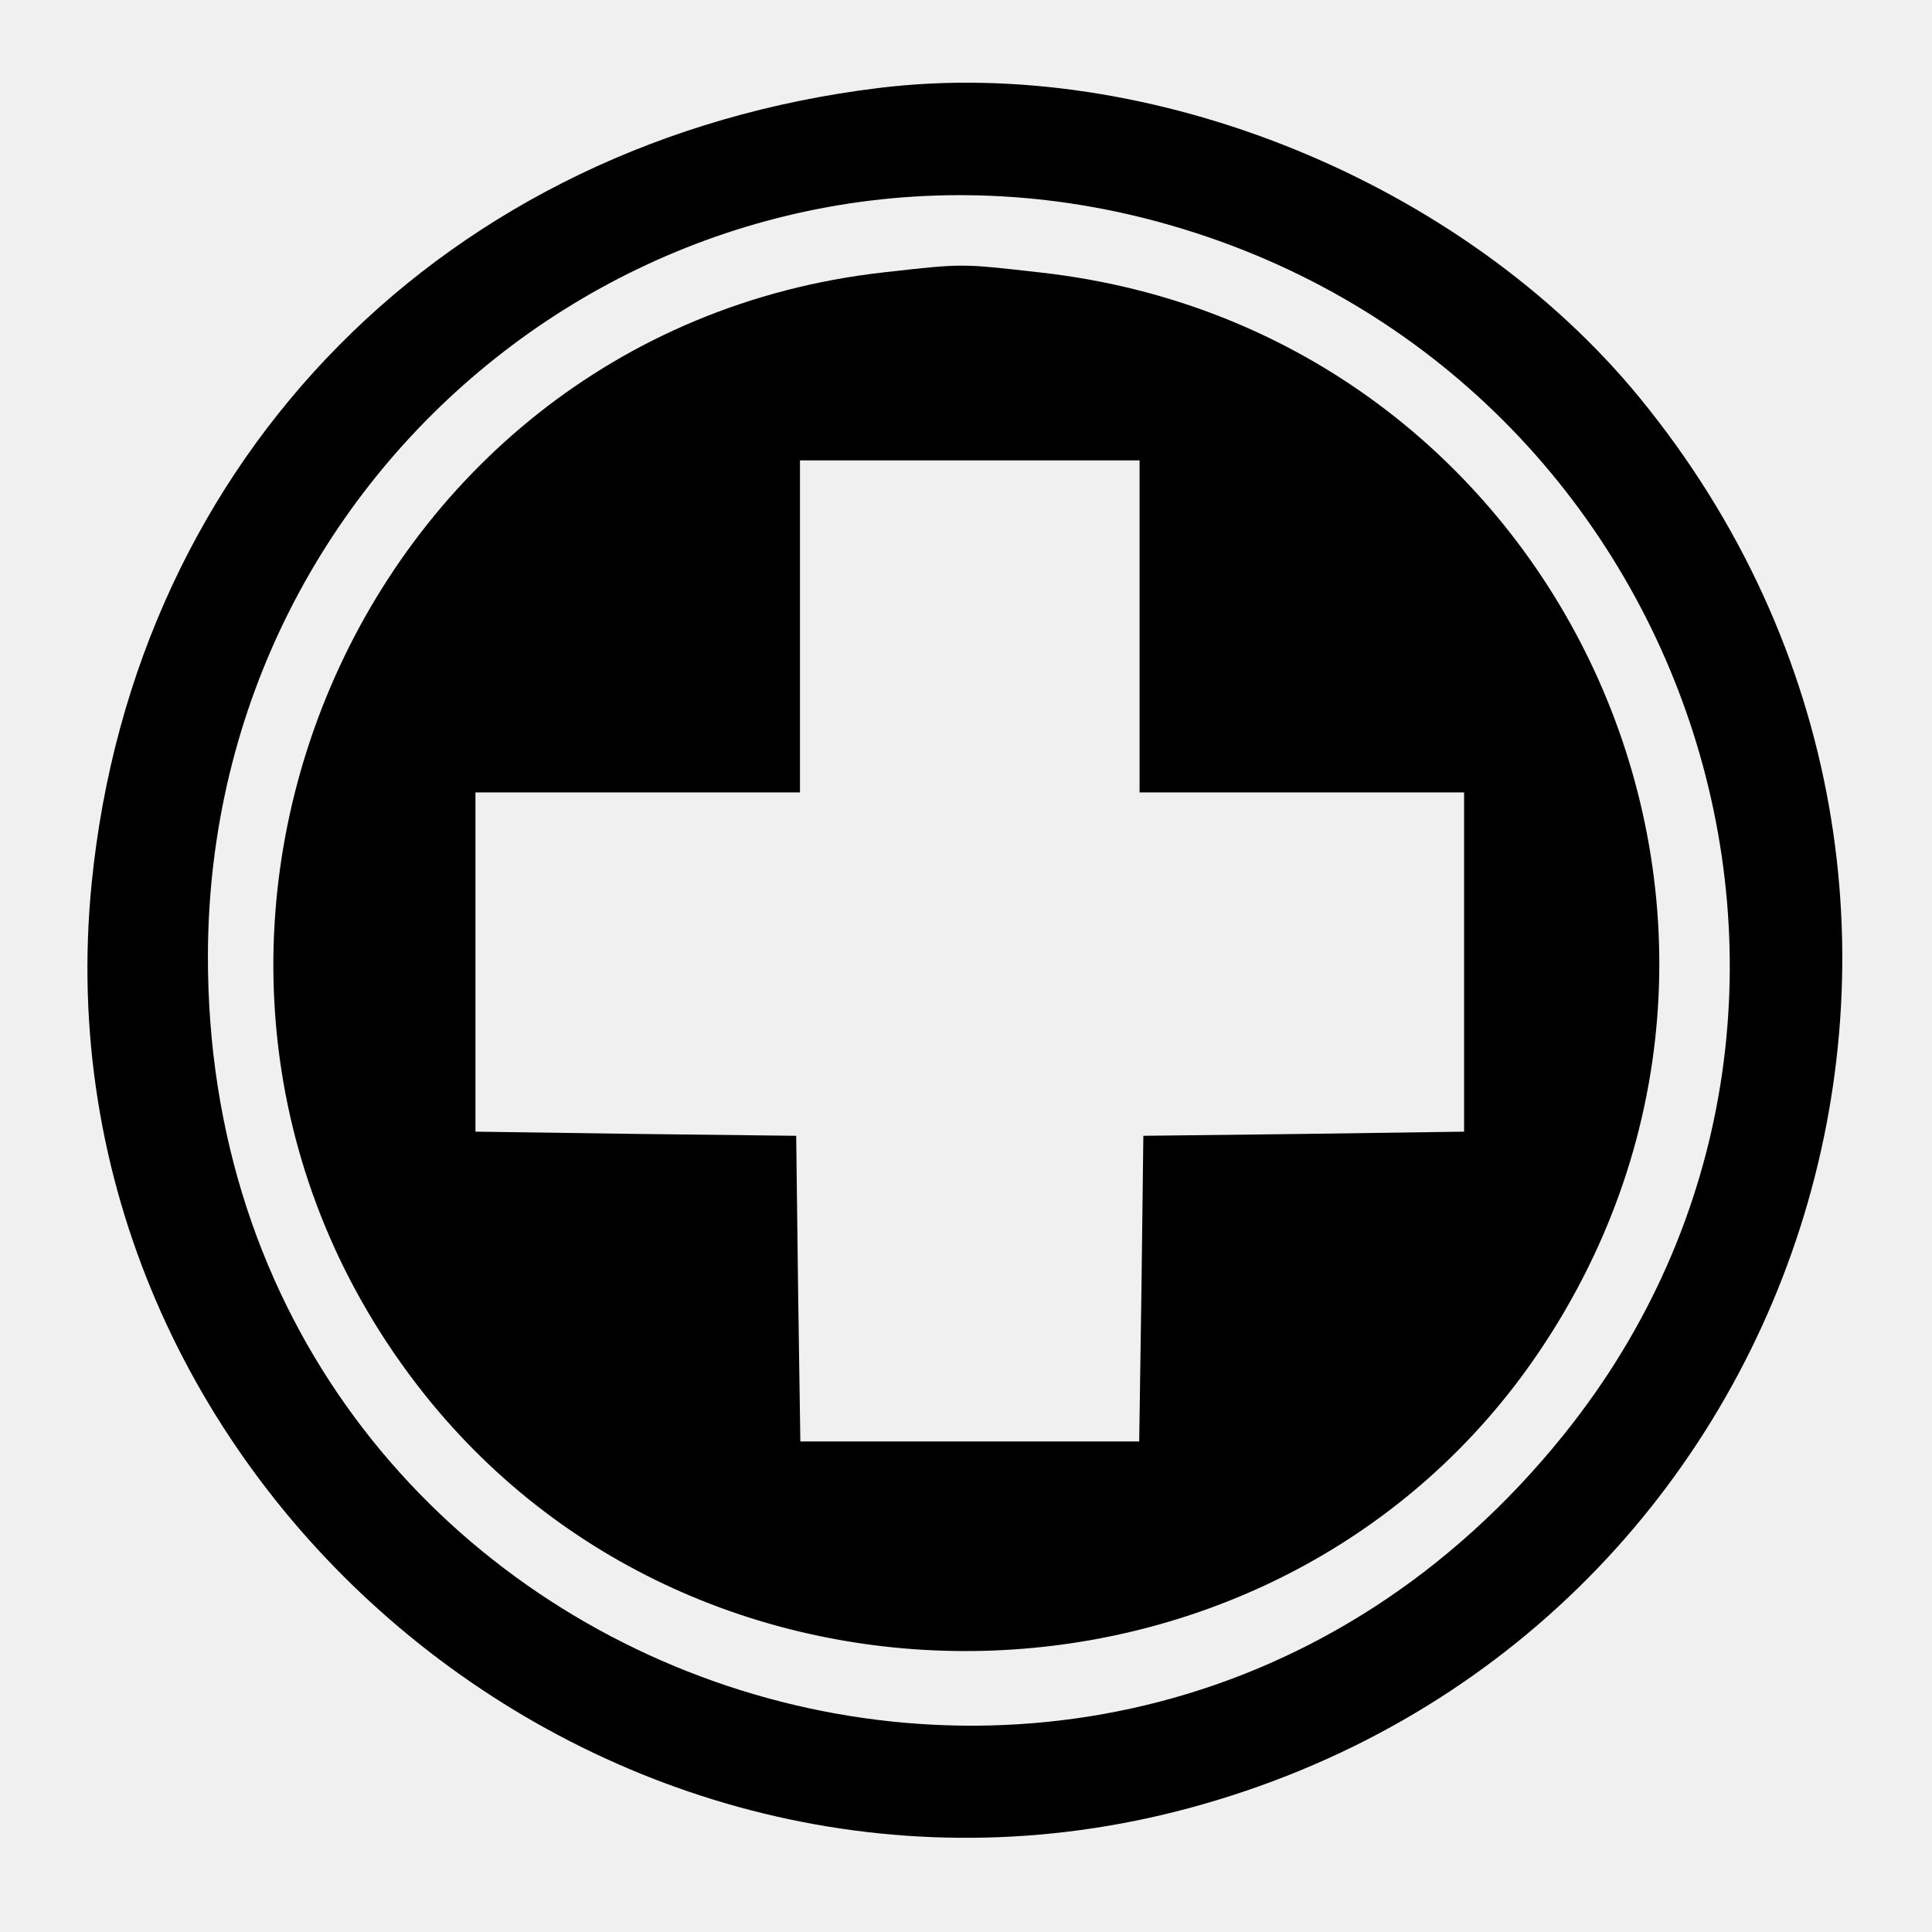
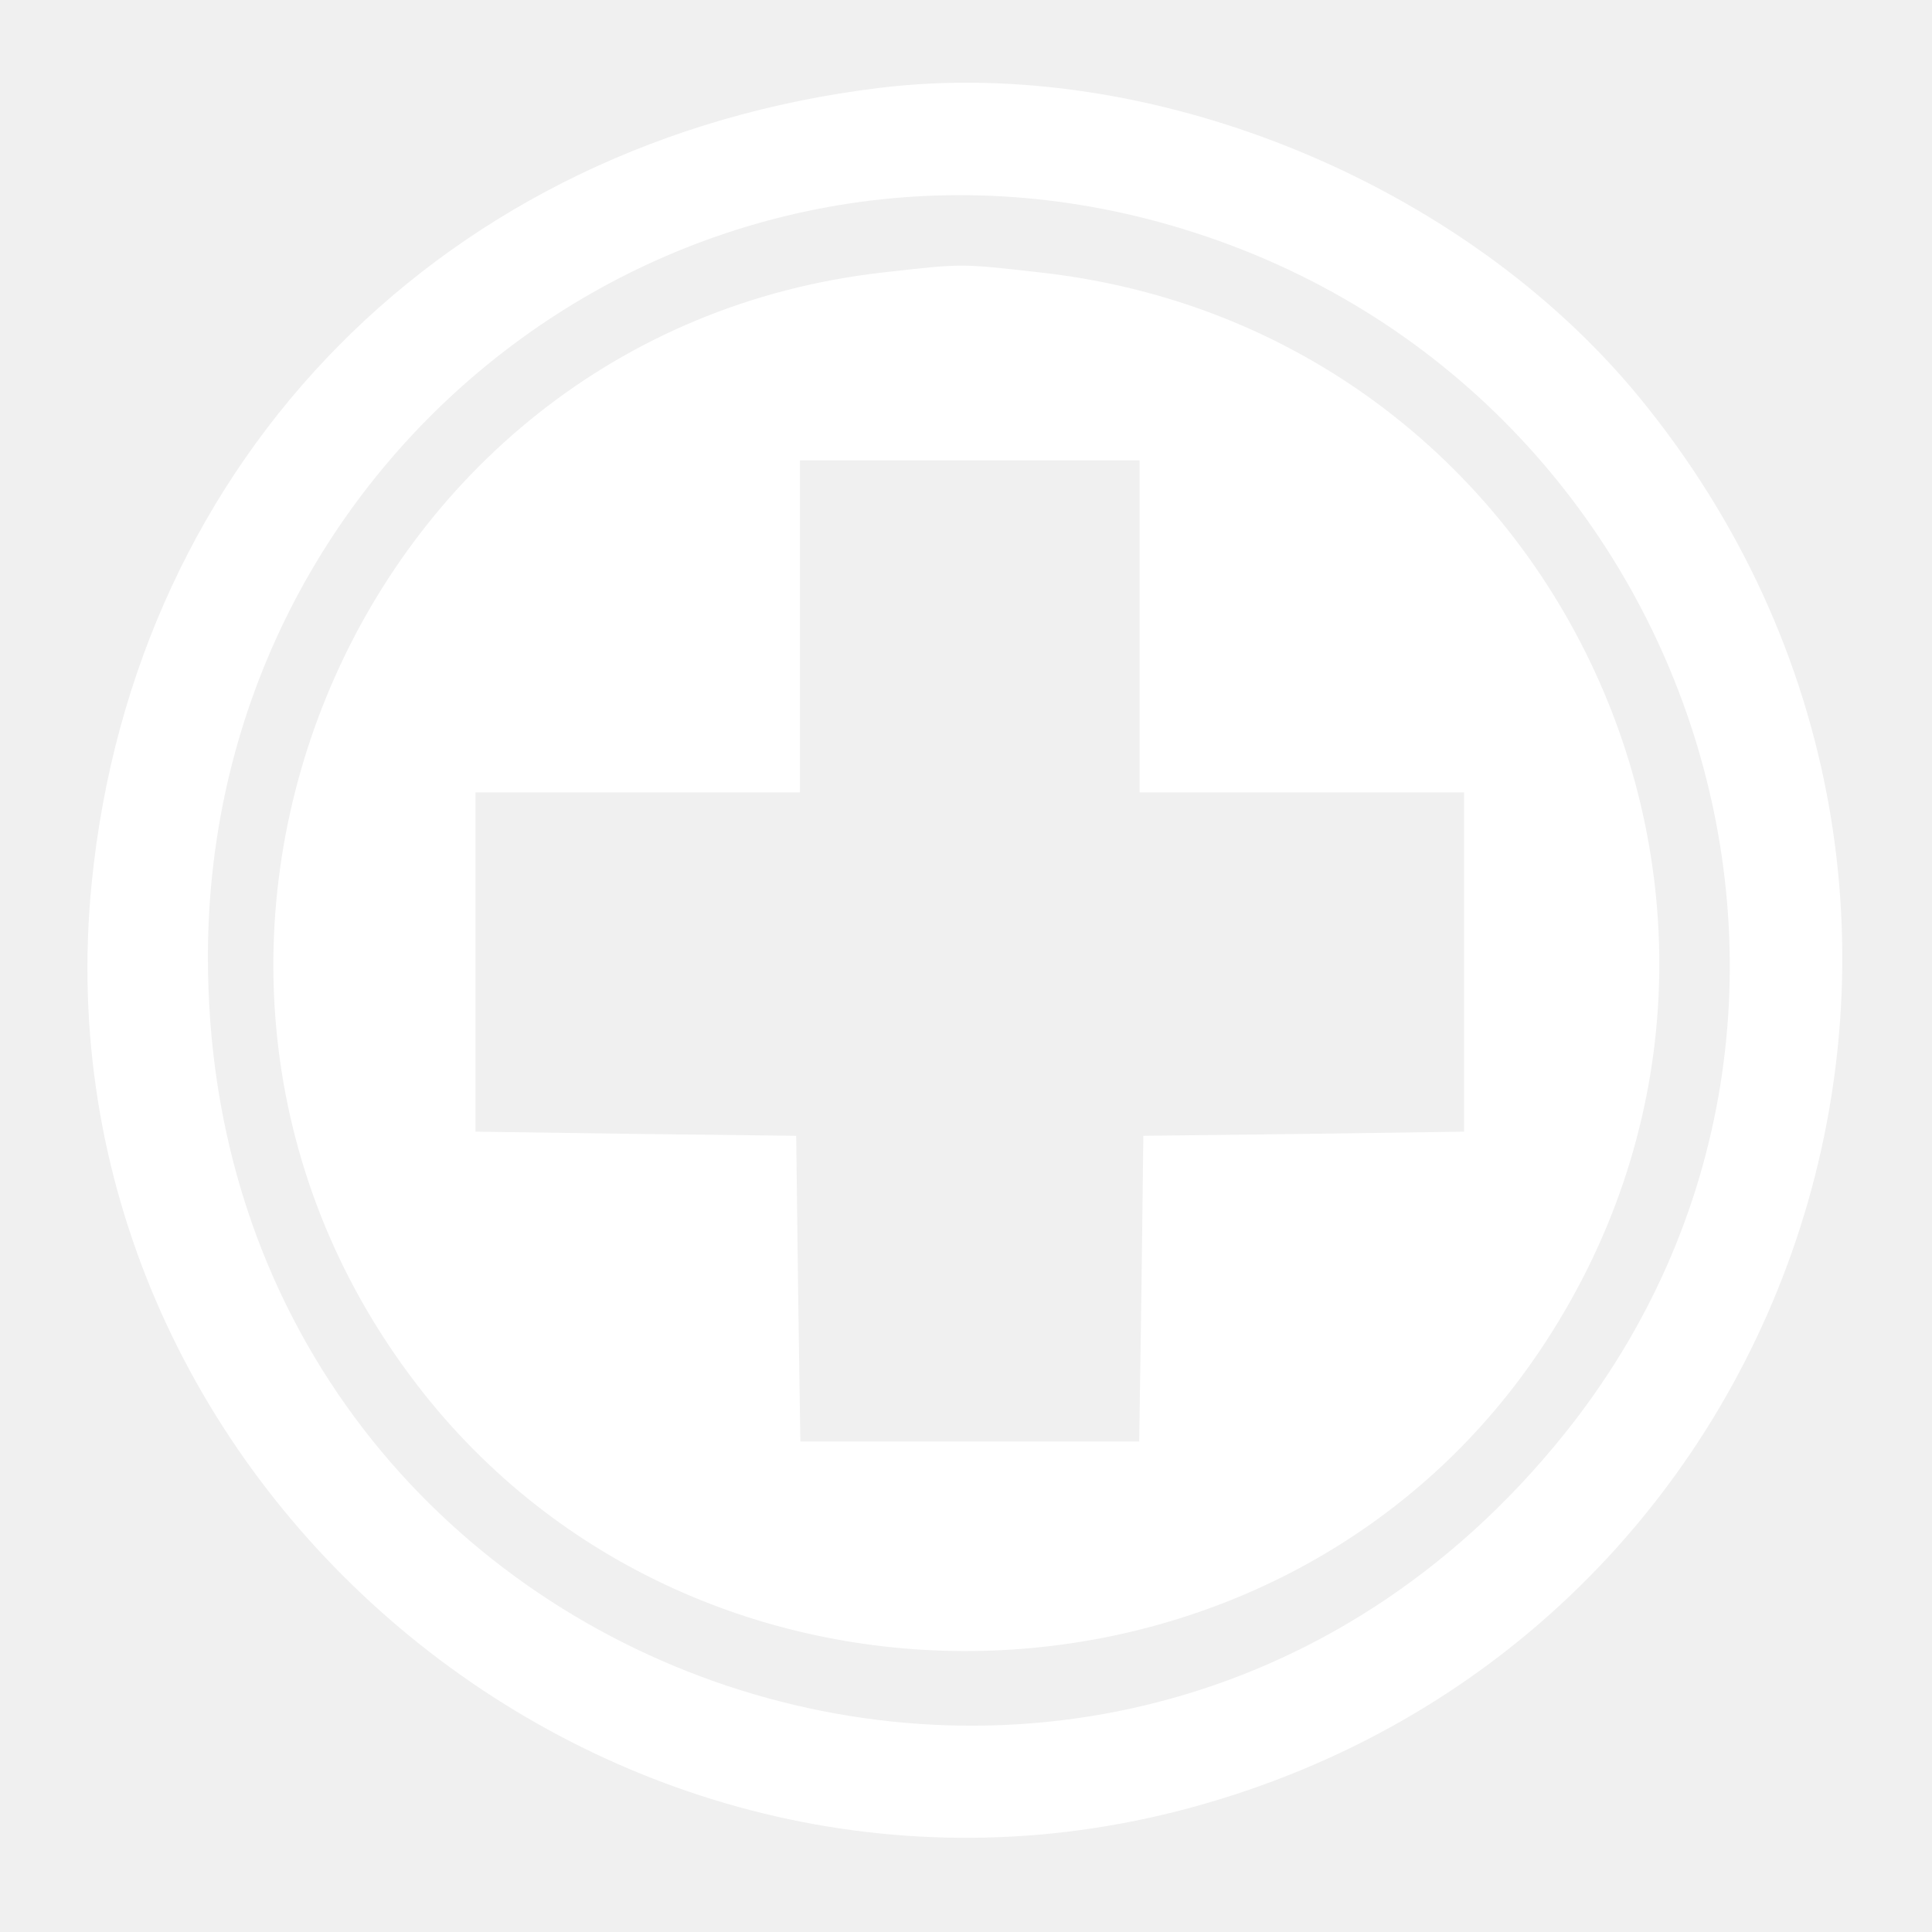
- <svg xmlns="http://www.w3.org/2000/svg" version="1.0" width="256pt" height="256pt" viewBox="0 0 256 256" preserveAspectRatio="xMidYMid meet">
-   <g transform="translate(0,256) scale(0.05,-0.05)" fill="#000000" stroke="none">
-     <path d="M2330 4887 c-1147 -140 -1974 -976 -2087 -2107 -158 -1581 1366 -2866 2907 -2452 1646 443 2277 2415 1196 3737 -468 572 -1296 910 -2016 822z m740 -355 c1414 -384 1983 -2083 1075 -3213 -1211 -1507 -3600 -662 -3594 1271 4 1328 1248 2287 2519 1942z" />
-     <path d="M2340 4398 c-1419 -161 -2109 -1847 -1216 -2972 759 -954 2274 -897 2955 112 776 1150 56 2707 -1323 2860 -213 24 -202 24 -416 0z m680 -938 l0 -440 430 0 430 0 0 -450 0 -449 -425 -6 -425 -5 -5 -405 -6 -405 -449 0 -449 0 -6 405 -5 405 -425 5 -425 6 0 449 0 450 430 0 430 0 0 440 0 440 450 0 450 0 0 -440z" />
+ <svg xmlns="http://www.w3.org/2000/svg" version="1.0" viewBox="0 0 256 256">
+   <g transform="translate(0 256) scale(.05 -.05)" fill="#fff">
+     <path d="m2330 4887c-1147-140-1974-976-2087-2107-158-1581 1366-2866 2907-2452 1646 443 2277 2415 1196 3737-468 572-1296 910-2016 822zm740-355c1414-384 1983-2083 1075-3213-1211-1507-3600-662-3594 1271 4 1328 1248 2287 2519 1942z" />
+     <path d="m2340 4398c-1419-161-2109-1847-1216-2972 759-954 2274-897 2955 112 776 1150 56 2707-1323 2860-213 24-202 24-416 0zm680-938v-440h430 430v-450-449l-425-6-425-5-5-405-6-405h-449-449l-6 405-5 405-425 5-425 6v449 450h430 430v440 440h450 450v-440z" />
  </g>
</svg>
